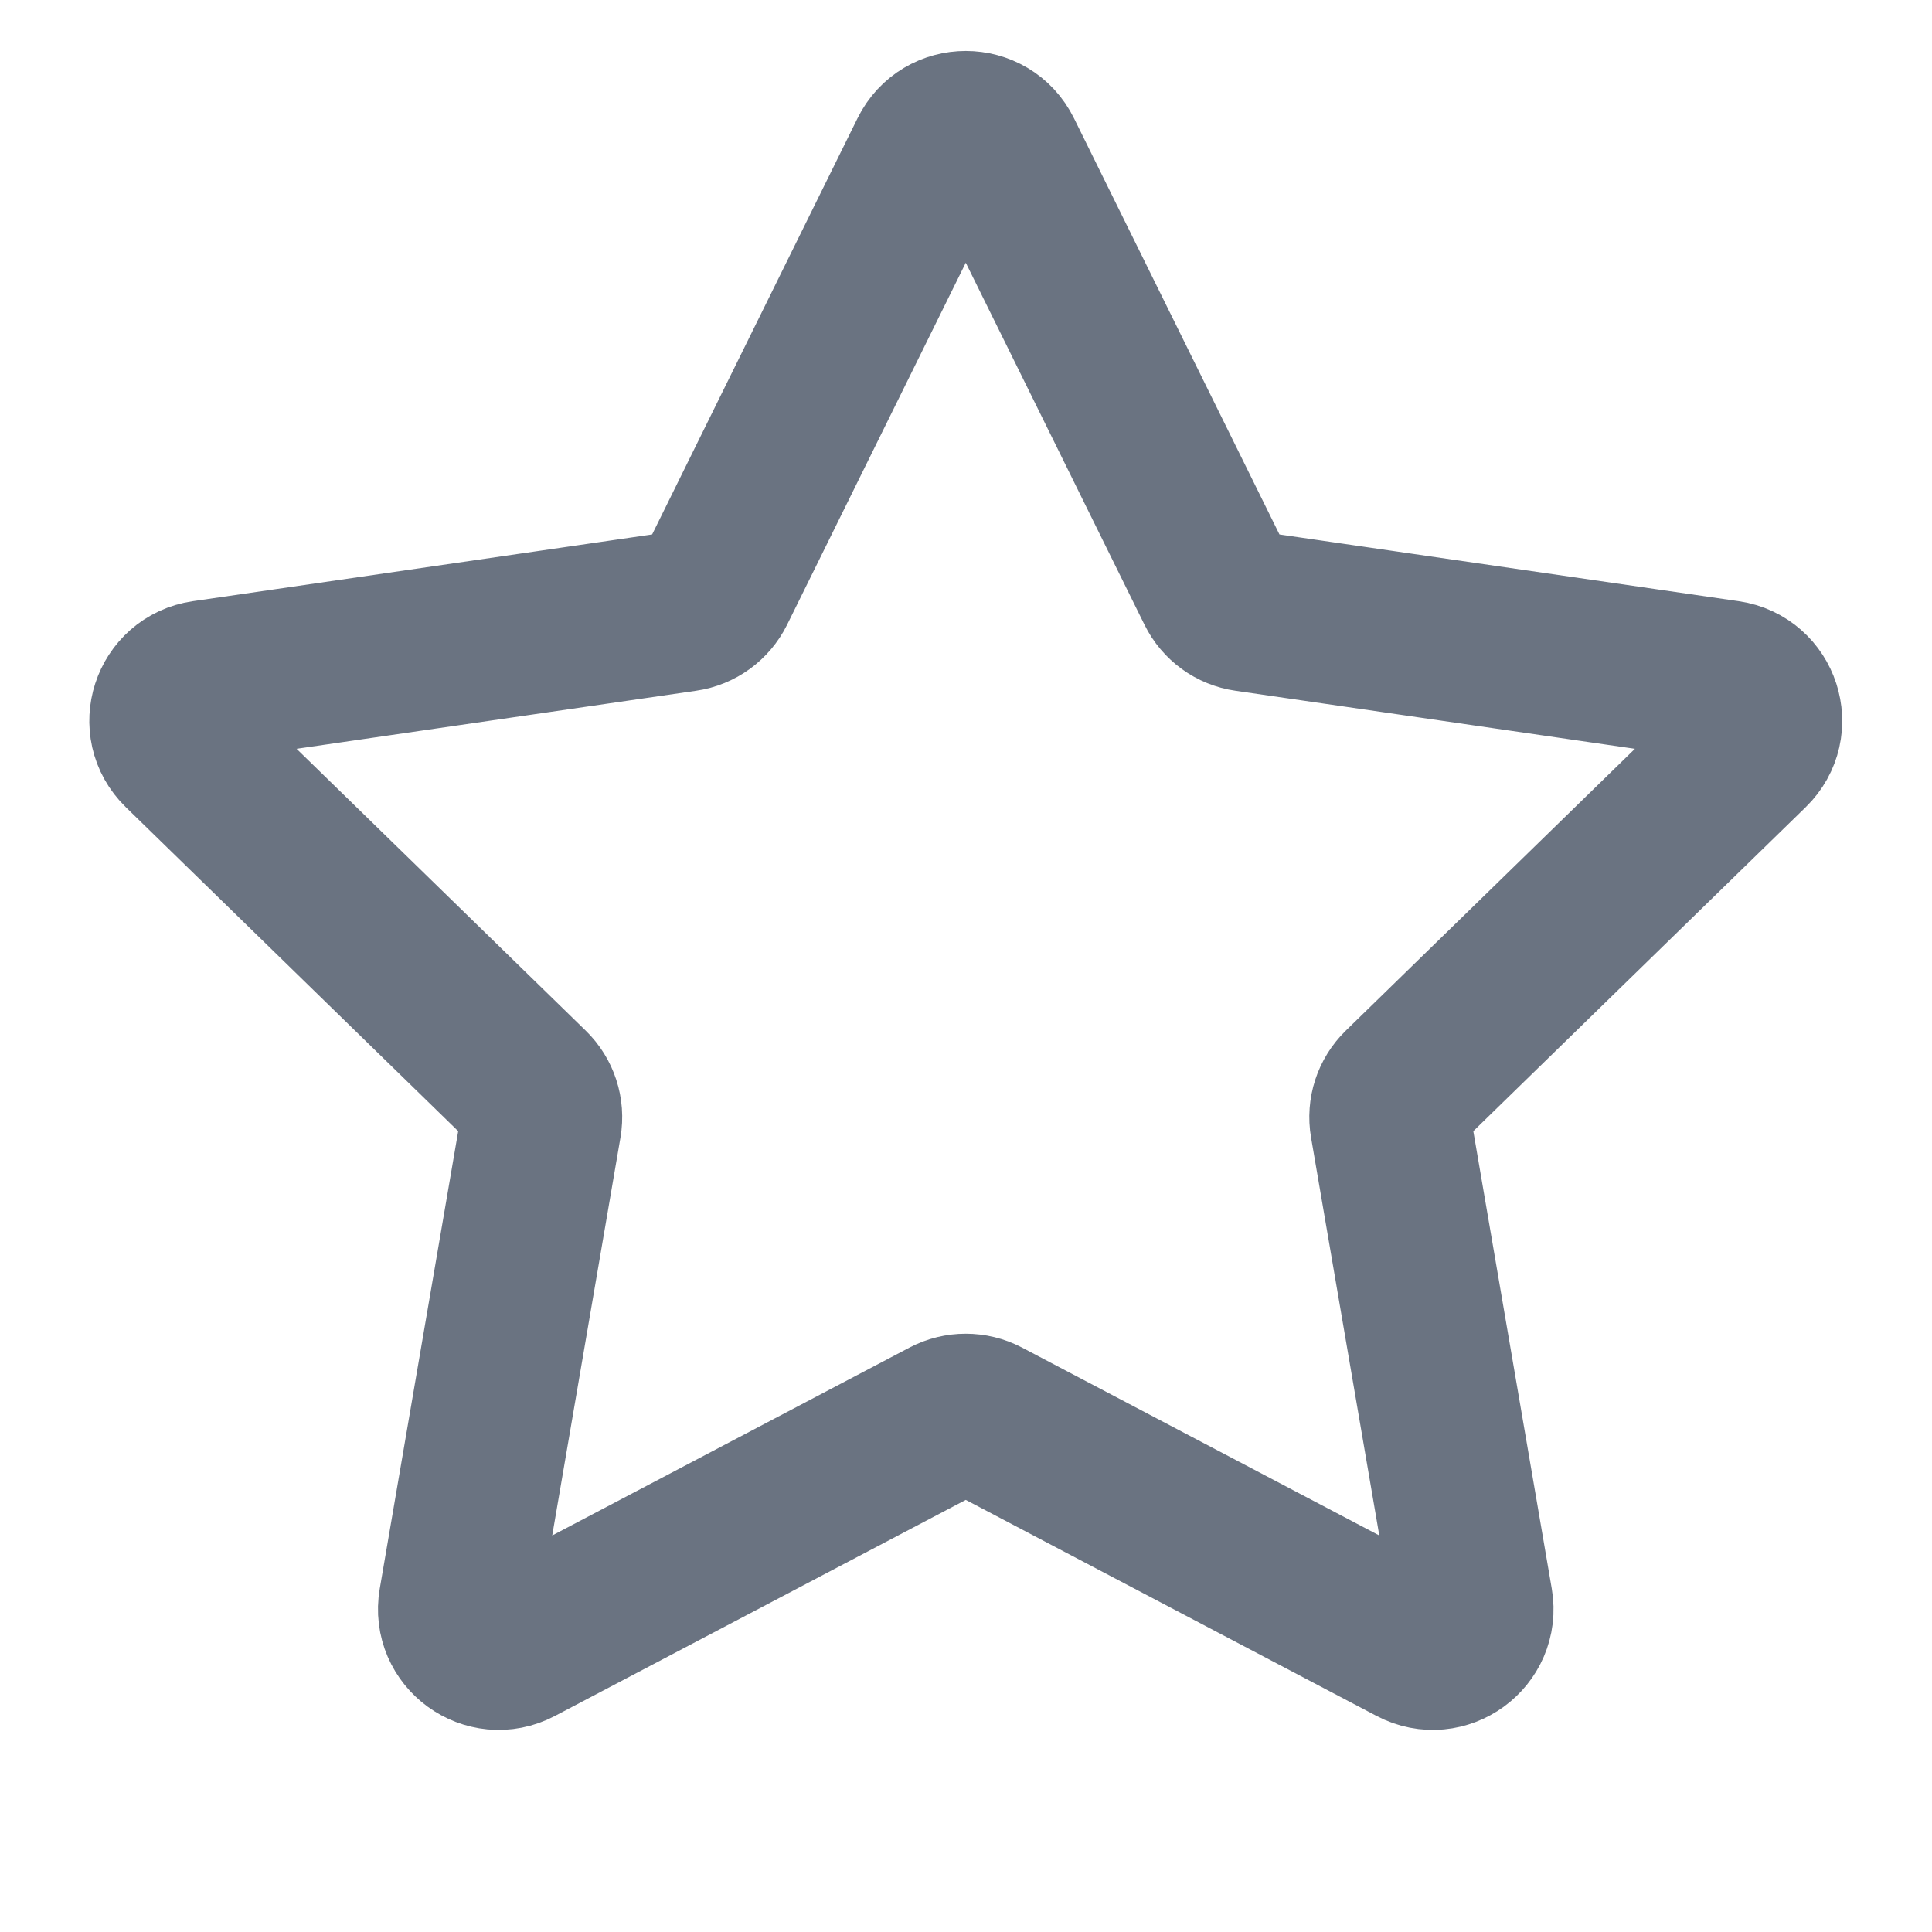
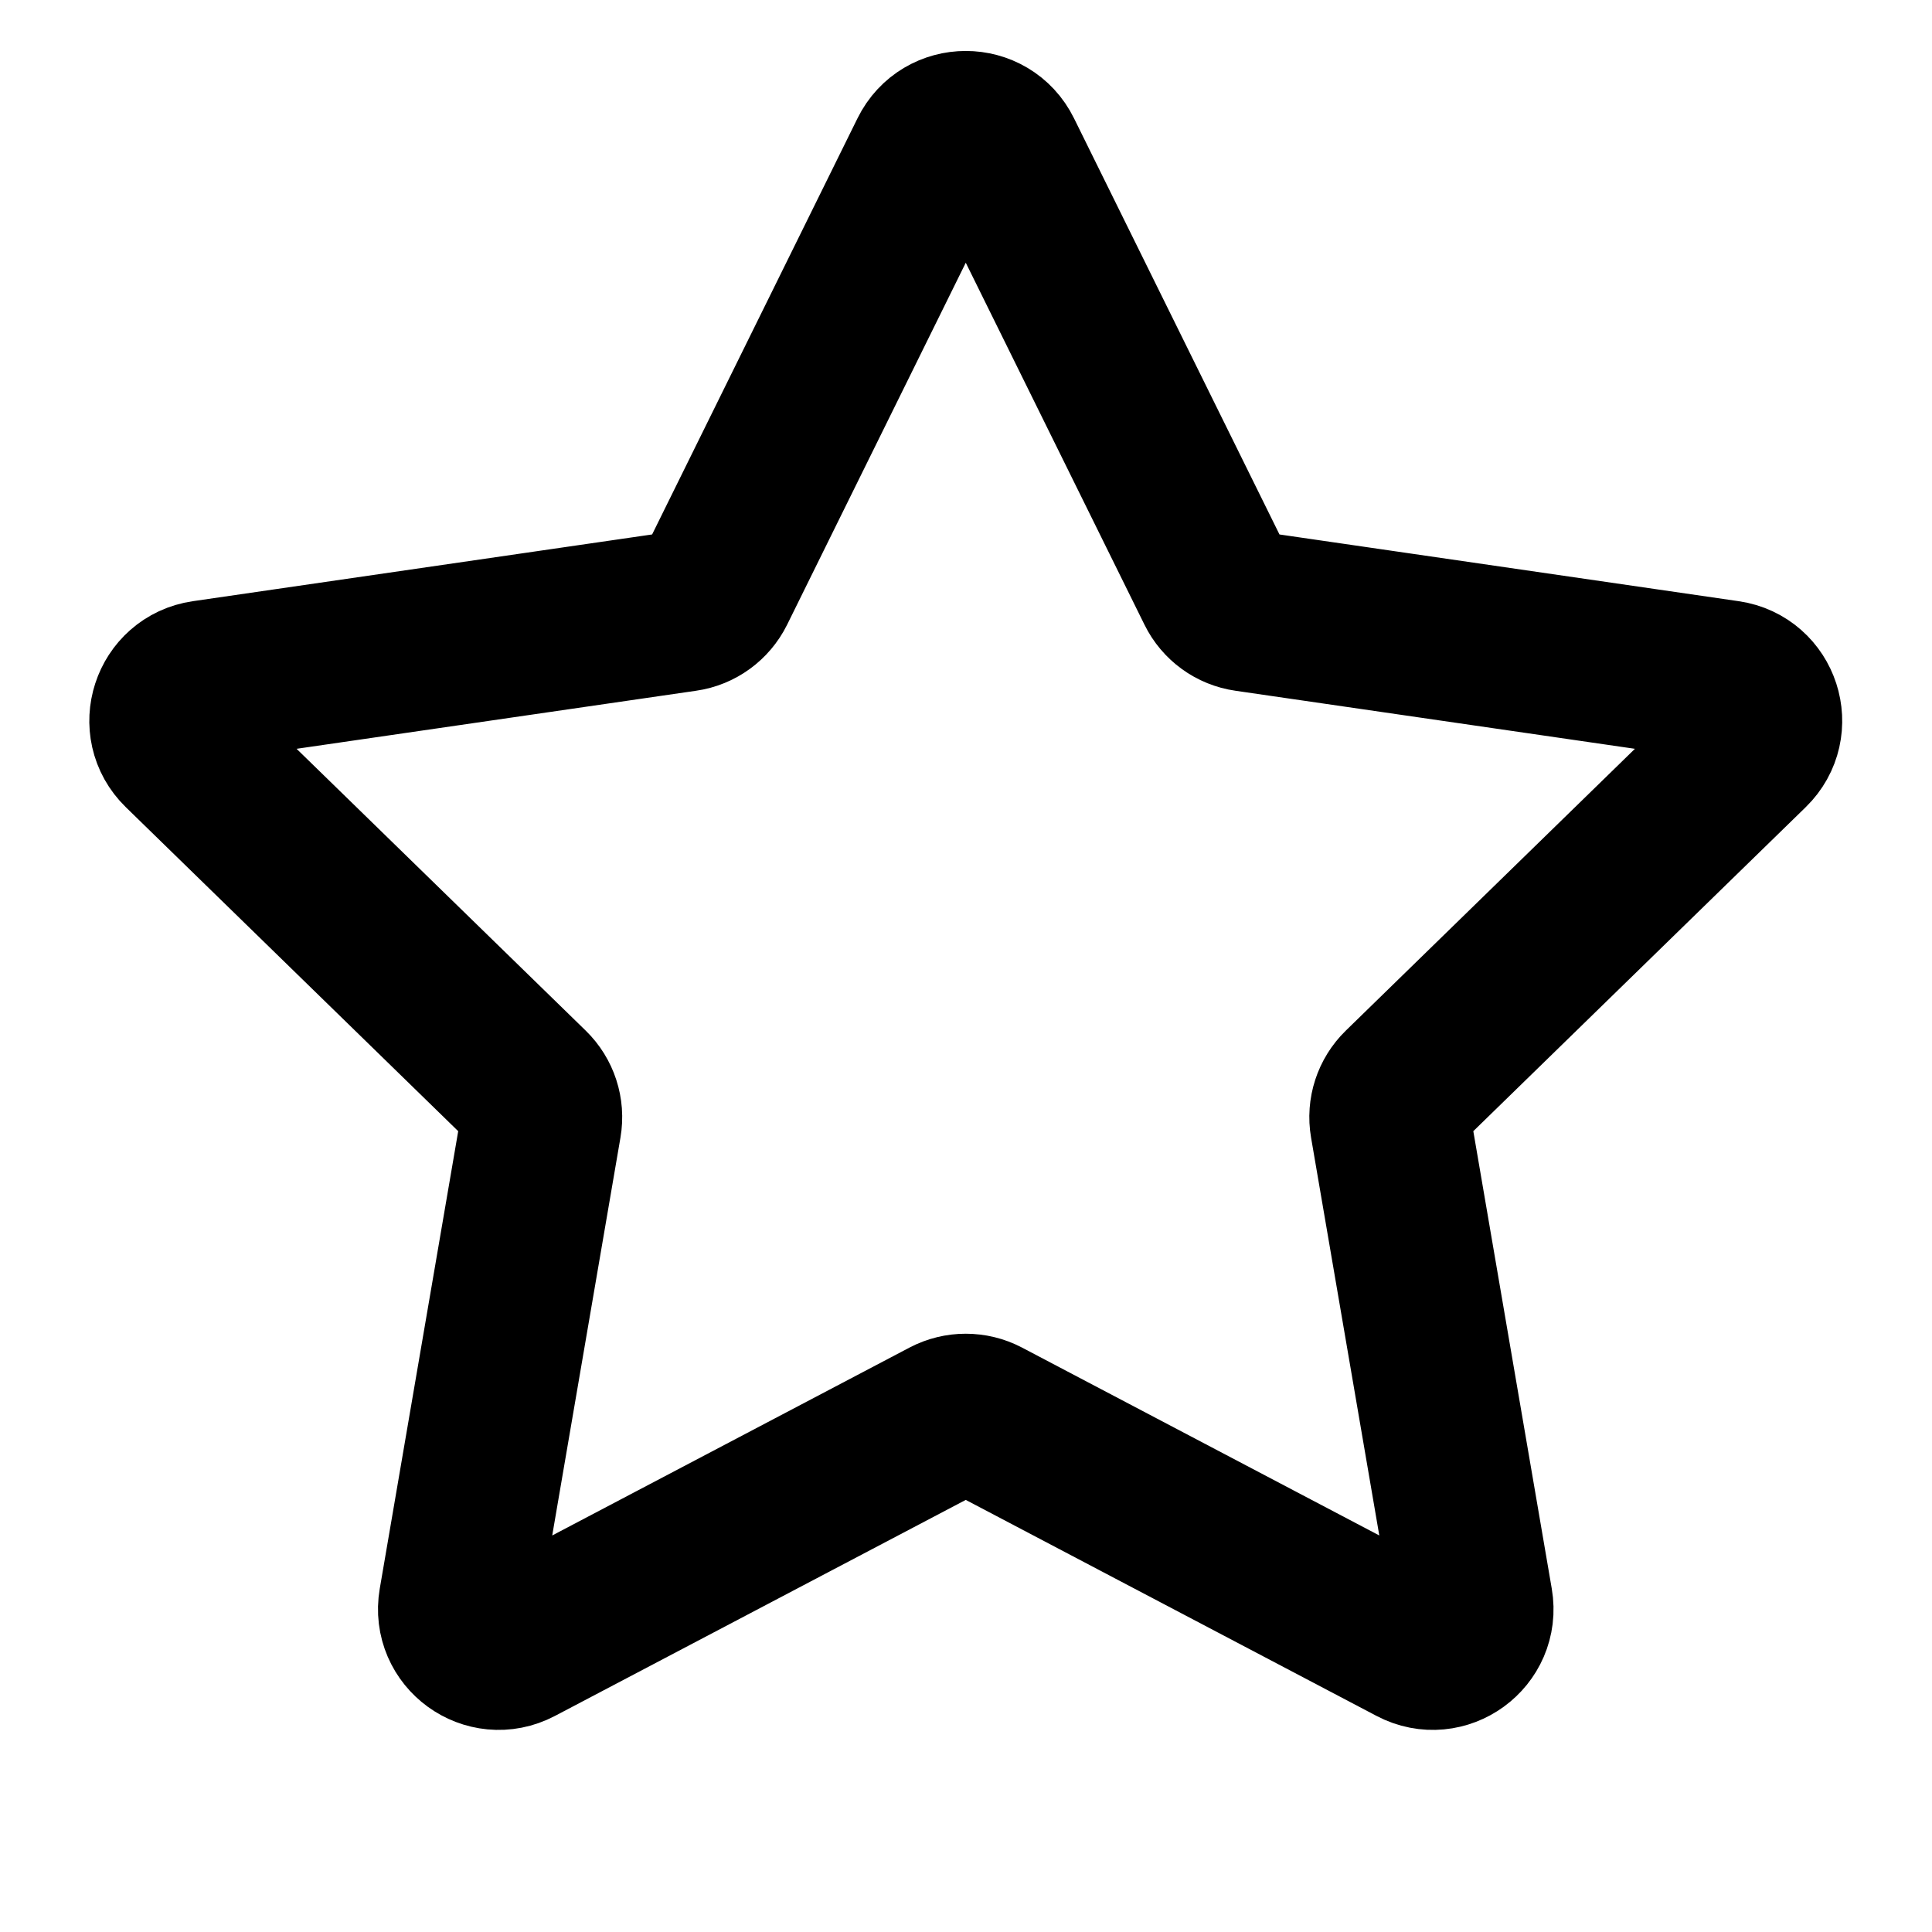
<svg xmlns="http://www.w3.org/2000/svg" width="24" height="24" viewBox="0 0 24 24" fill="none">
-   <path d="M11.549 1.912C11.732 1.54 12.262 1.54 12.445 1.912L15.114 7.318C15.186 7.465 15.327 7.568 15.49 7.591L21.456 8.458C21.866 8.518 22.03 9.022 21.733 9.311L17.416 13.519C17.298 13.634 17.244 13.8 17.272 13.962L18.291 19.904C18.361 20.312 17.933 20.624 17.566 20.431L12.23 17.625C12.084 17.549 11.91 17.549 11.764 17.625L6.428 20.431C6.061 20.624 5.633 20.312 5.703 19.904L6.722 13.962C6.75 13.8 6.696 13.634 6.578 13.519L2.261 9.311C1.964 9.022 2.128 8.518 2.538 8.458L8.504 7.591C8.667 7.568 8.808 7.465 8.881 7.318L11.549 1.912Z" stroke="#6A7381" stroke-width="2" />
+   <path d="M11.549 1.912C11.732 1.54 12.262 1.54 12.445 1.912L15.114 7.318C15.186 7.465 15.327 7.568 15.49 7.591L21.456 8.458C21.866 8.518 22.03 9.022 21.733 9.311L17.416 13.519C17.298 13.634 17.244 13.8 17.272 13.962L18.291 19.904C18.361 20.312 17.933 20.624 17.566 20.431L12.23 17.625C12.084 17.549 11.91 17.549 11.764 17.625L6.428 20.431C6.061 20.624 5.633 20.312 5.703 19.904L6.722 13.962C6.75 13.8 6.696 13.634 6.578 13.519L2.261 9.311C1.964 9.022 2.128 8.518 2.538 8.458L8.504 7.591C8.667 7.568 8.808 7.465 8.881 7.318L11.549 1.912Z" stroke="currentColor" stroke-width="2" />
</svg>
